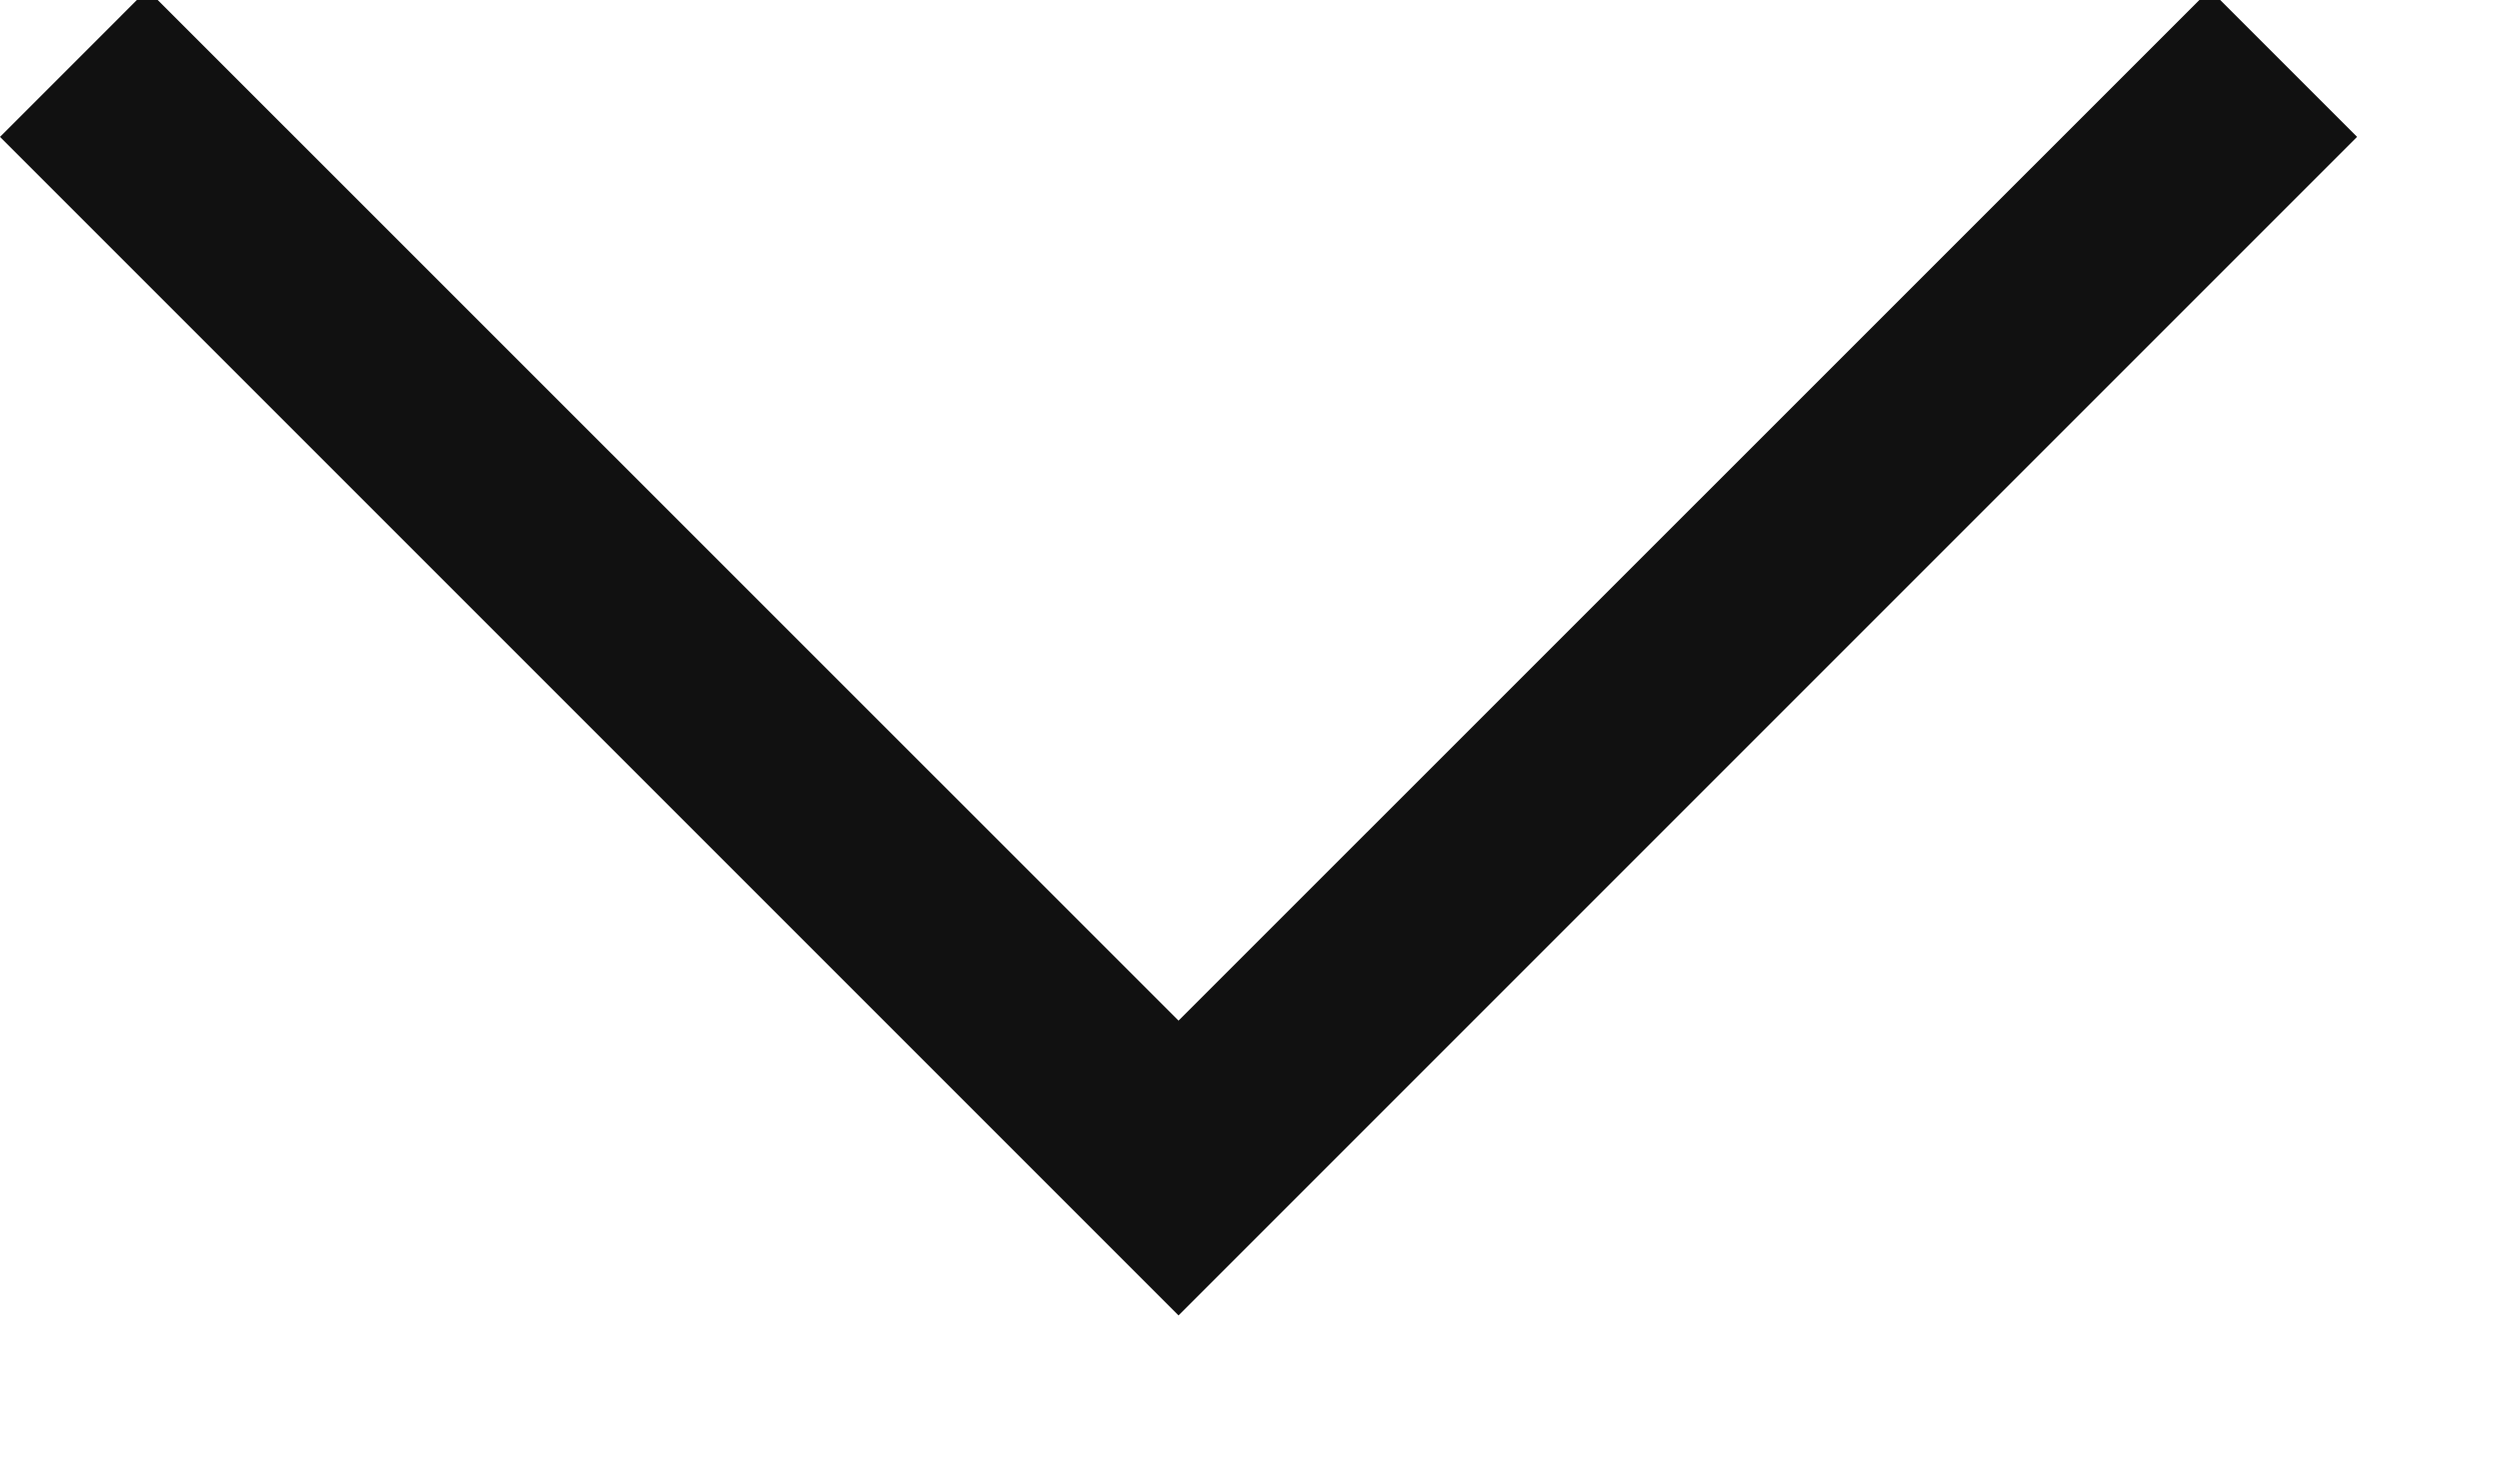
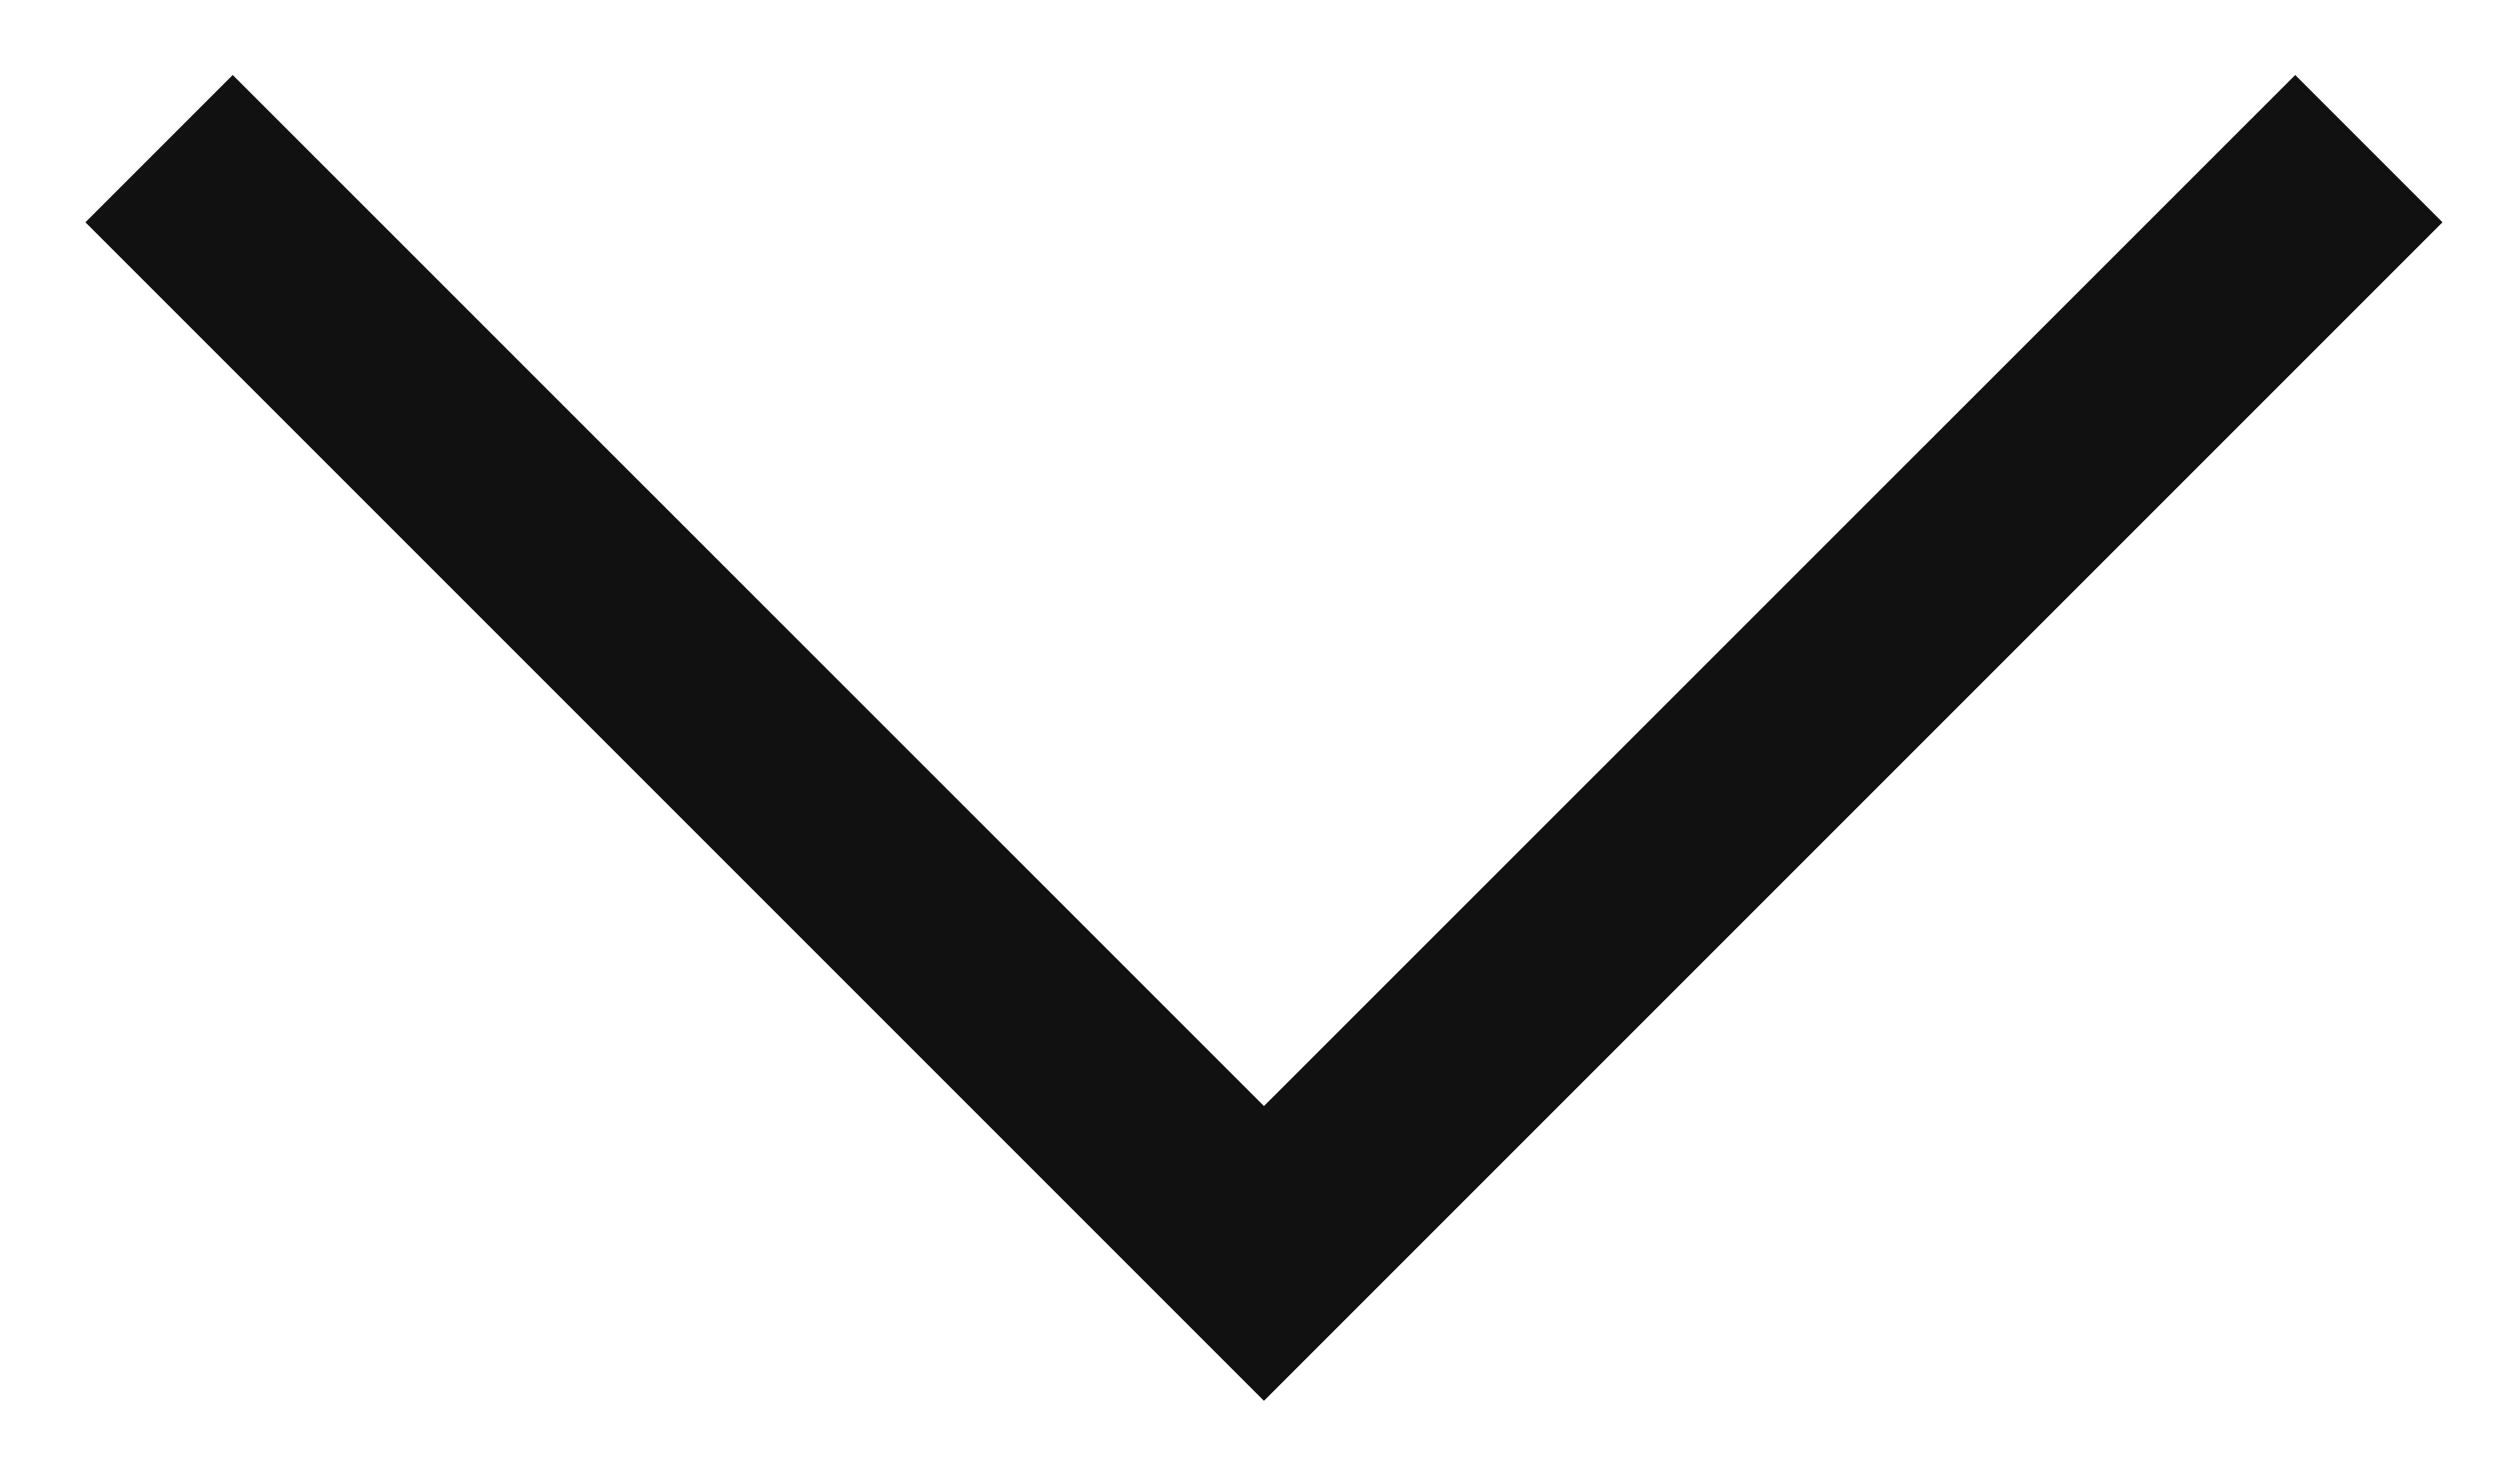
<svg xmlns="http://www.w3.org/2000/svg" width="12px" height="7px" viewBox="0 0 12 7" version="1.1">
  <defs />
-   <g id="Header-Desktop" stroke="none" stroke-width="1" fill="none" fill-rule="evenodd" transform="translate(-1119, -215)">
-     <g id="Group-11" transform="translate(308, 205)" fill="#111111">
-       <polygon id="Combined-Shape" points="816.657 14.899 821.607 9.95 822.314 10.657 816.657 16.314 811 10.657 811.707 9.95" />
-     </g>
+   <g id="Product-Page-Hero-Desktop" stroke="none" stroke-width="1" fill="none" fill-rule="evenodd" transform="translate(-893, -439)">
+     <polygon id="Combined-Shape" fill="#111111" points="899.067 444.309 904.017 439.36 904.724 440.067 899.067 445.724 893.41 440.067 894.117 439.36" />
  </g>
</svg>
